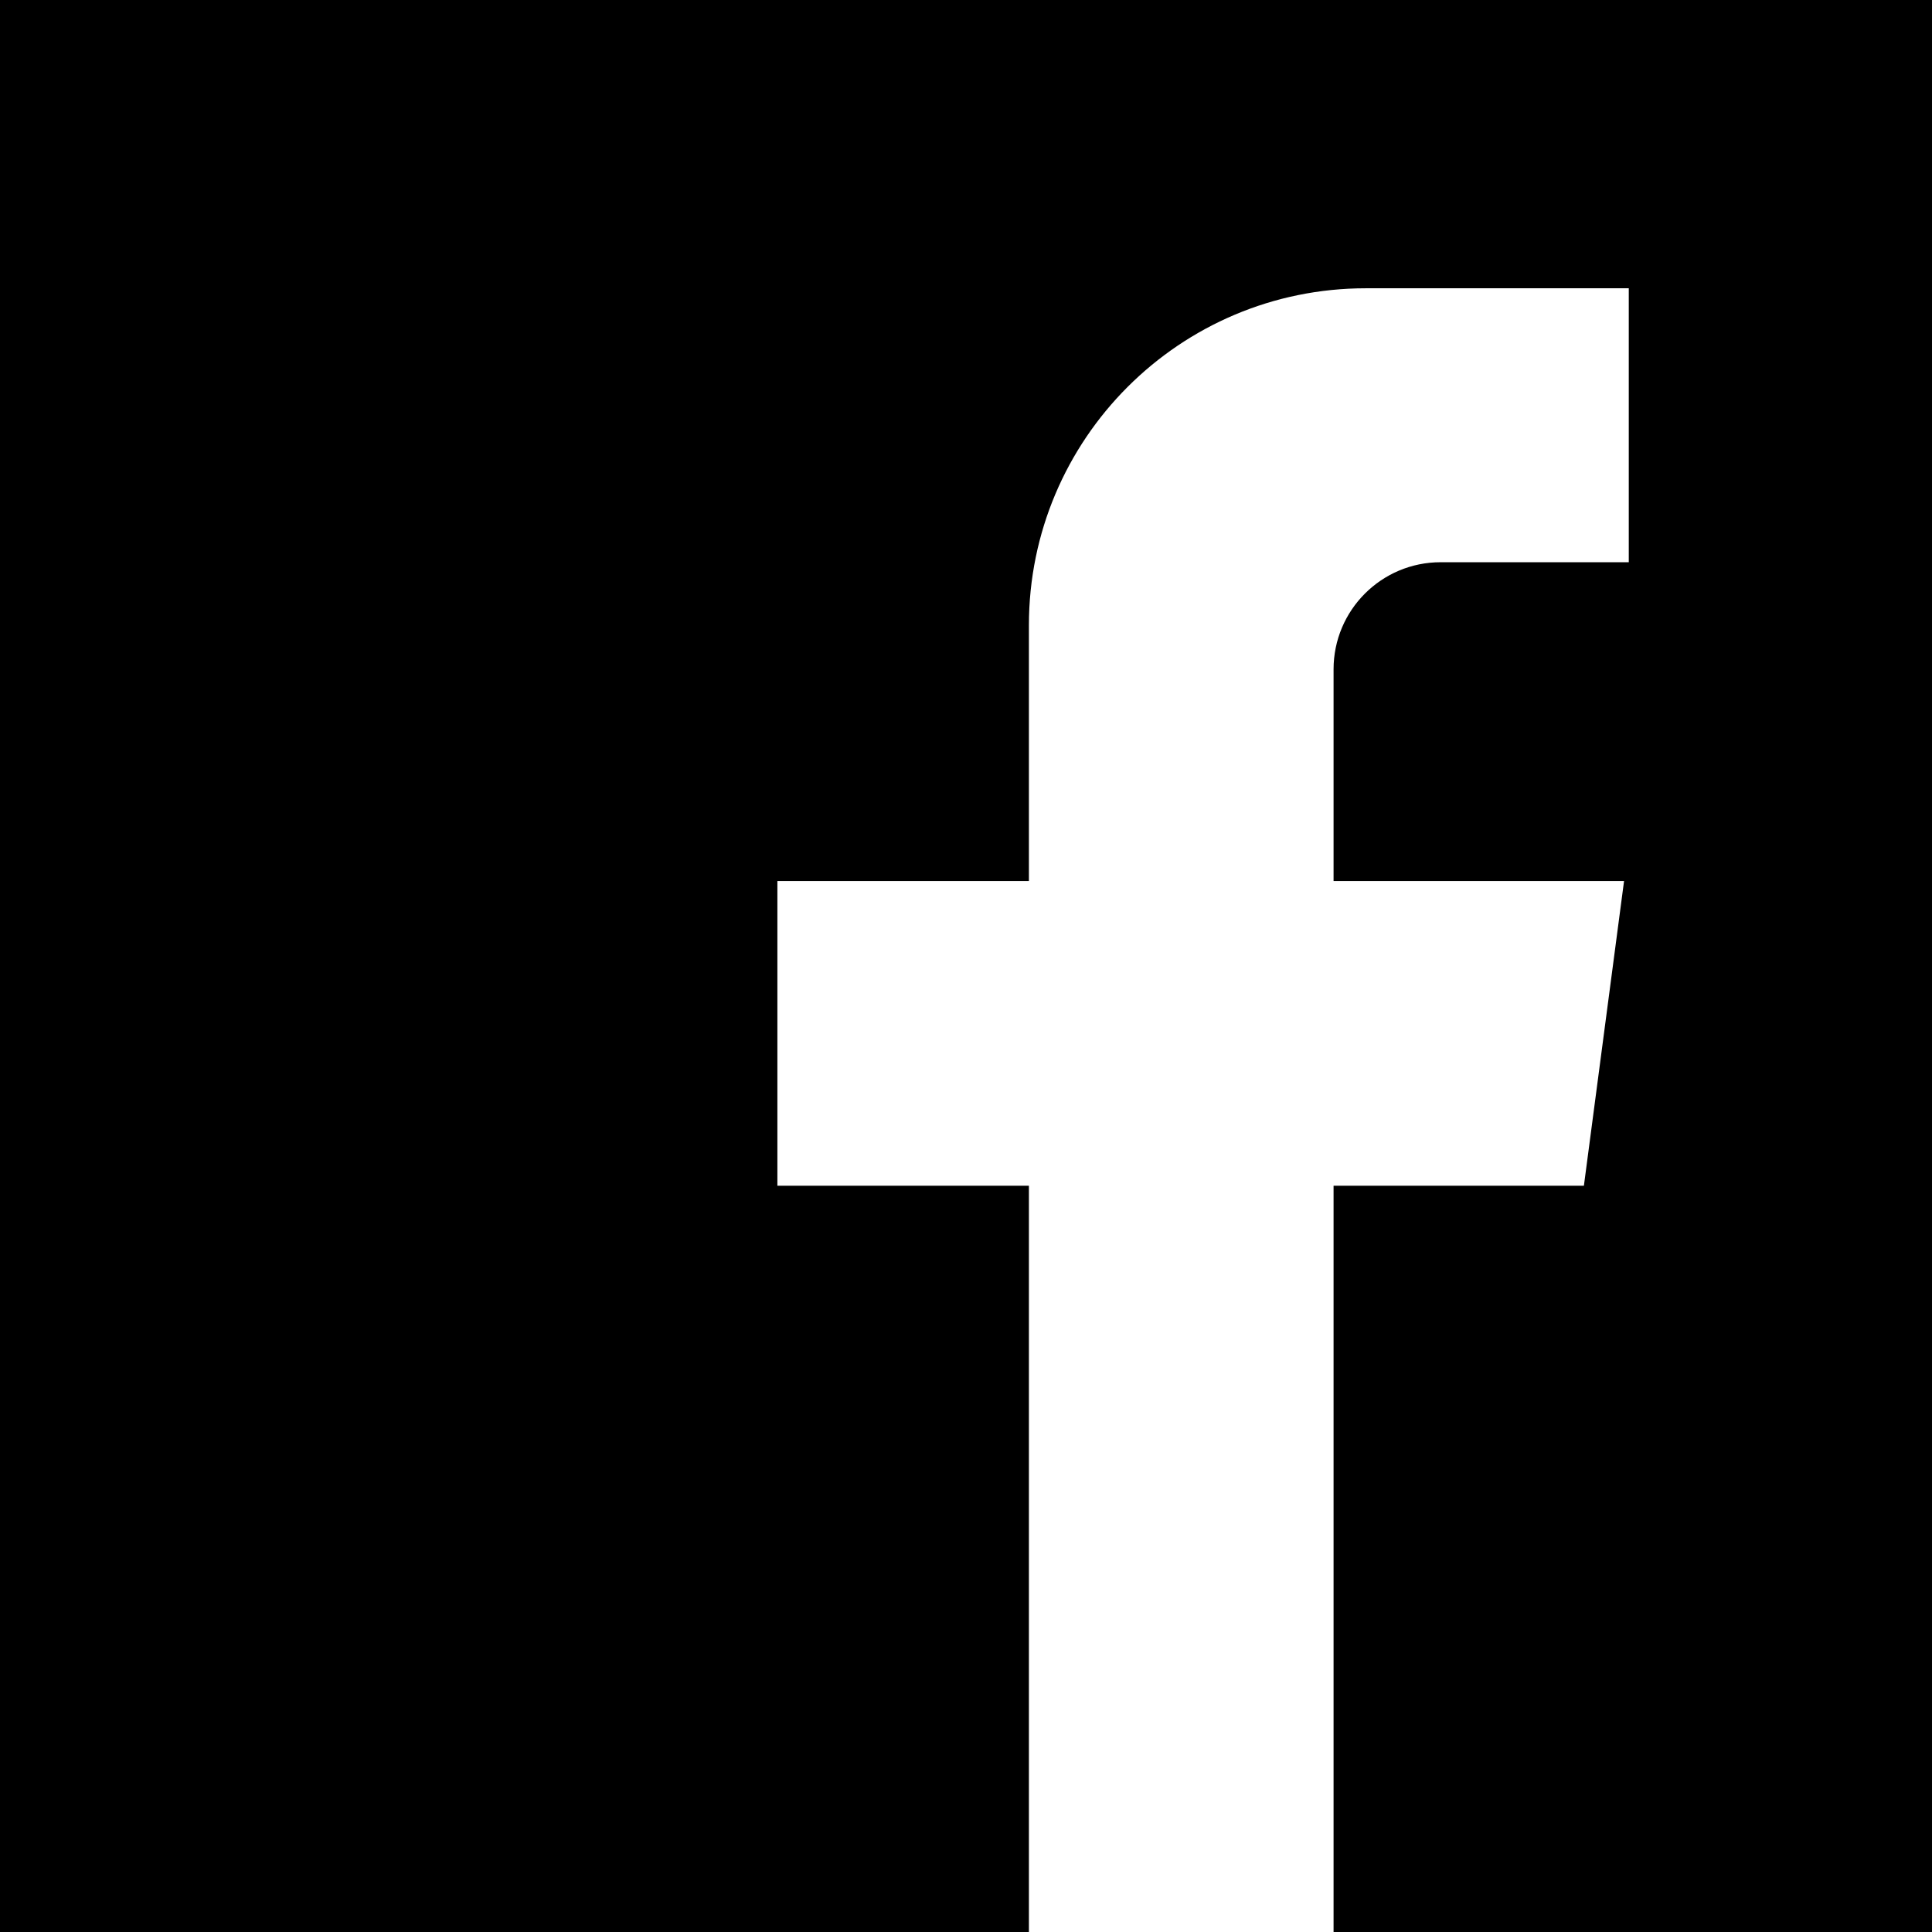
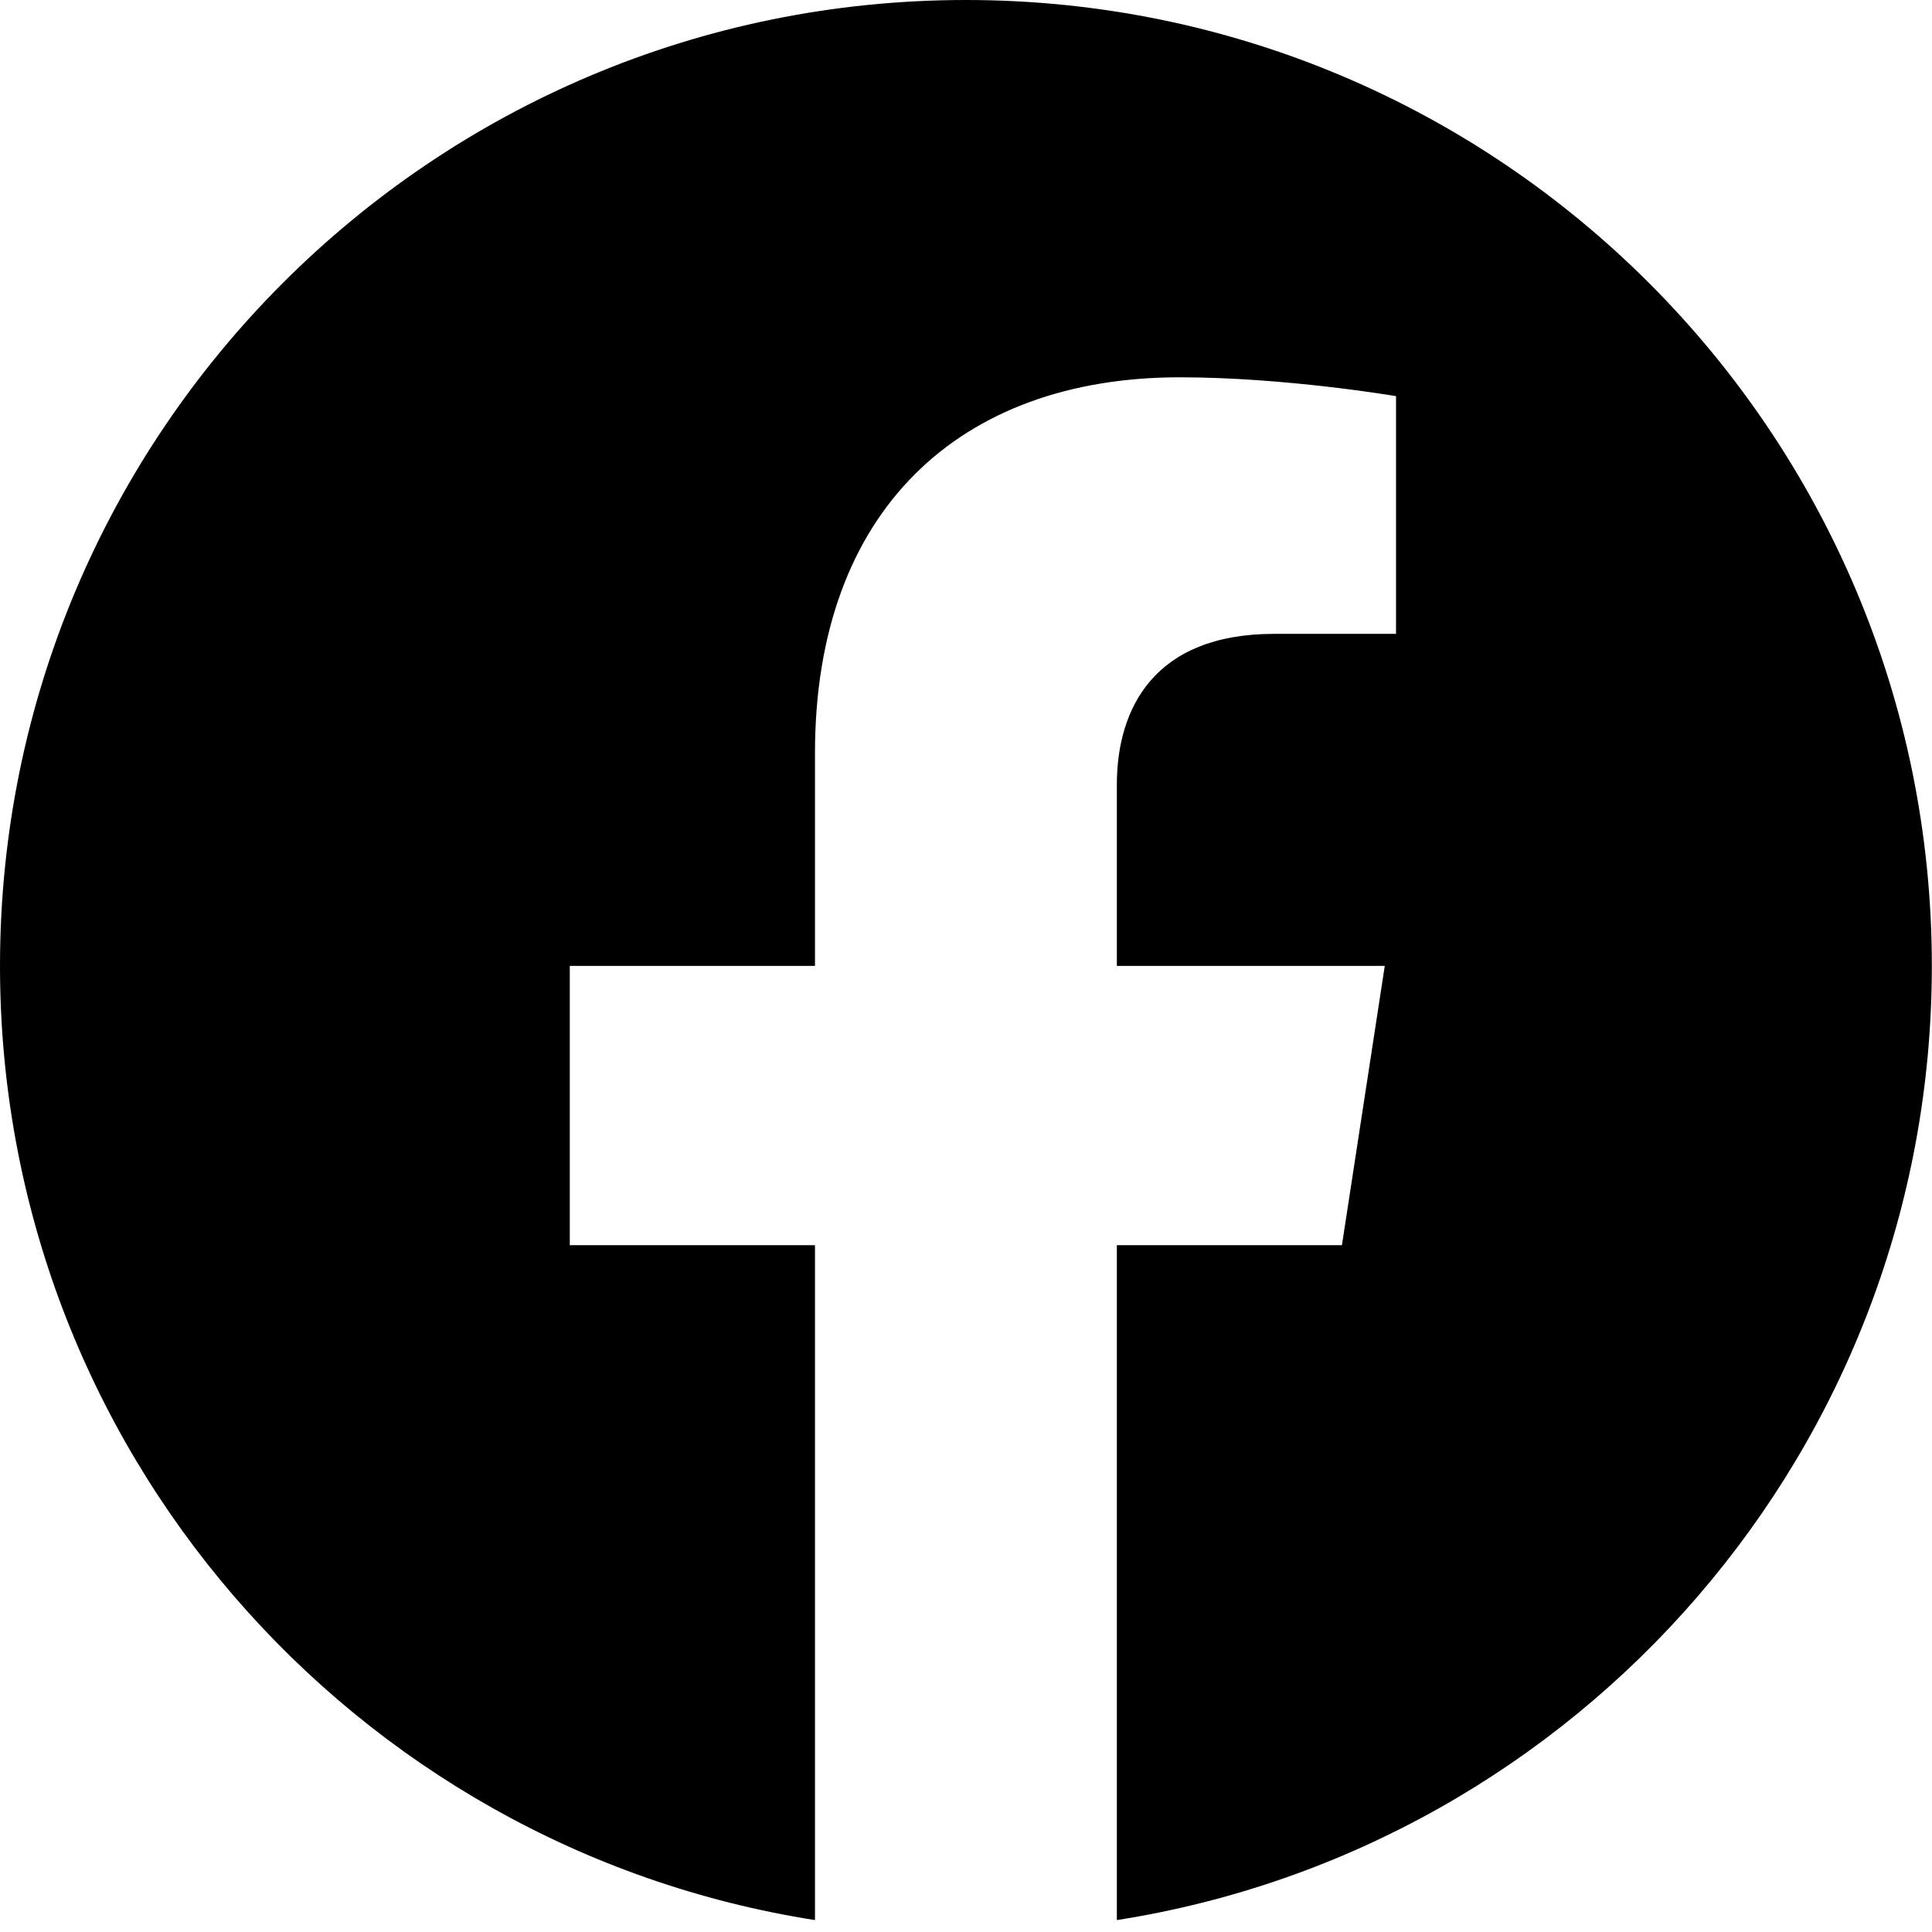
- <svg xmlns="http://www.w3.org/2000/svg" version="1.1" id="Capa_1" x="0px" y="0px" viewBox="0 0 455.73 455.73" style="enable-background:new 0 0 455.73 455.73;" xml:space="preserve">
-   <path d="M0,0v455.73h242.704V279.691h-59.33v-71.864h59.33v-60.353c0-43.893,35.582-79.475,79.475-79.475h62.025v64.622h-44.382  c-13.947,0-25.254,11.307-25.254,25.254v49.953h68.521l-9.47,71.864h-59.051V455.73H455.73V0H0z" />
-   <g>
- </g>
-   <g>
- </g>
-   <g>
- </g>
-   <g>
- </g>
-   <g>
- </g>
-   <g>
- </g>
-   <g>
- </g>
-   <g>
- </g>
-   <g>
- </g>
-   <g>
- </g>
-   <g>
- </g>
-   <g>
- </g>
-   <g>
- </g>
-   <g>
- </g>
-   <g>
- </g>
+ <svg xmlns="http://www.w3.org/2000/svg" role="img" viewBox="0 0 24 24">
+   <path d="M23.998 11.999C23.998 5.372 18.626 0 11.999 0C5.372 0 0 5.372 0 11.999C0 17.988 4.388 22.952 10.124 23.852V15.468H7.078V11.999H10.124V9.356C10.124 6.348 11.916 4.687 14.656 4.687C15.969 4.687 17.342 4.921 17.342 4.921V7.874H15.829C14.339 7.874 13.874 8.799 13.874 9.748V11.999H17.202L16.67 15.468H13.874V23.852C19.61 22.952 23.998 17.988 23.998 11.999Z" />
</svg>
